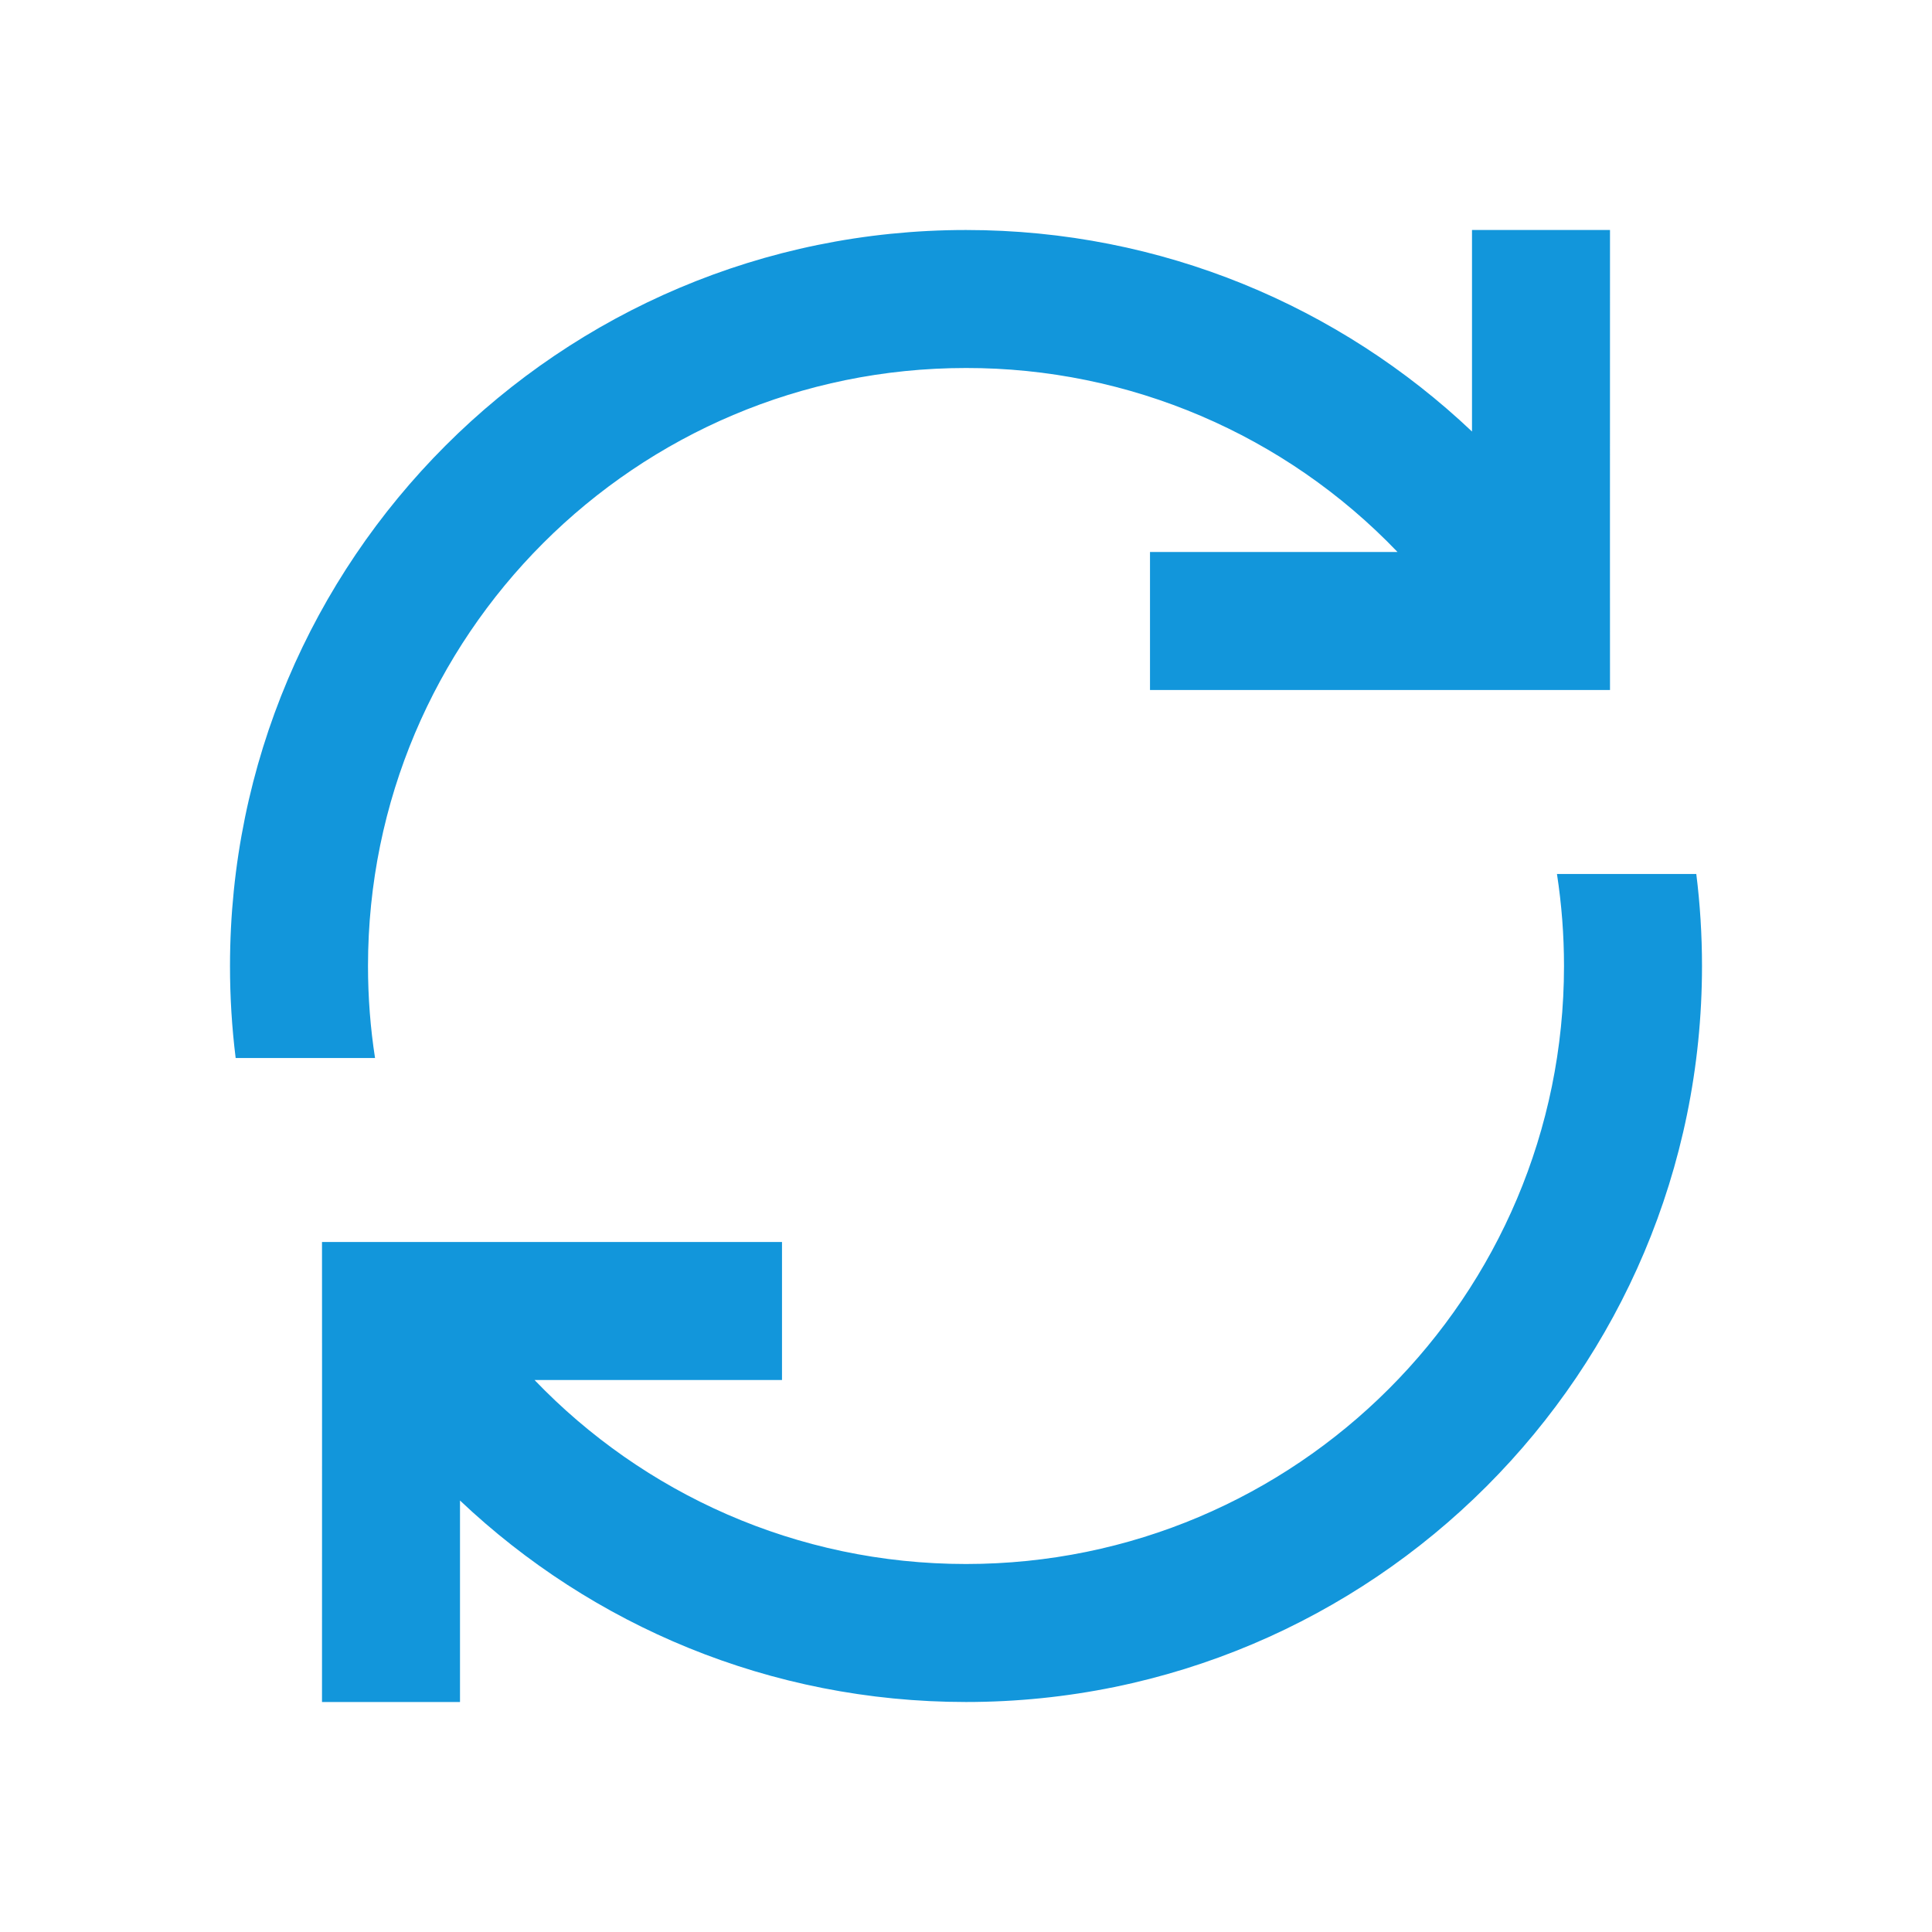
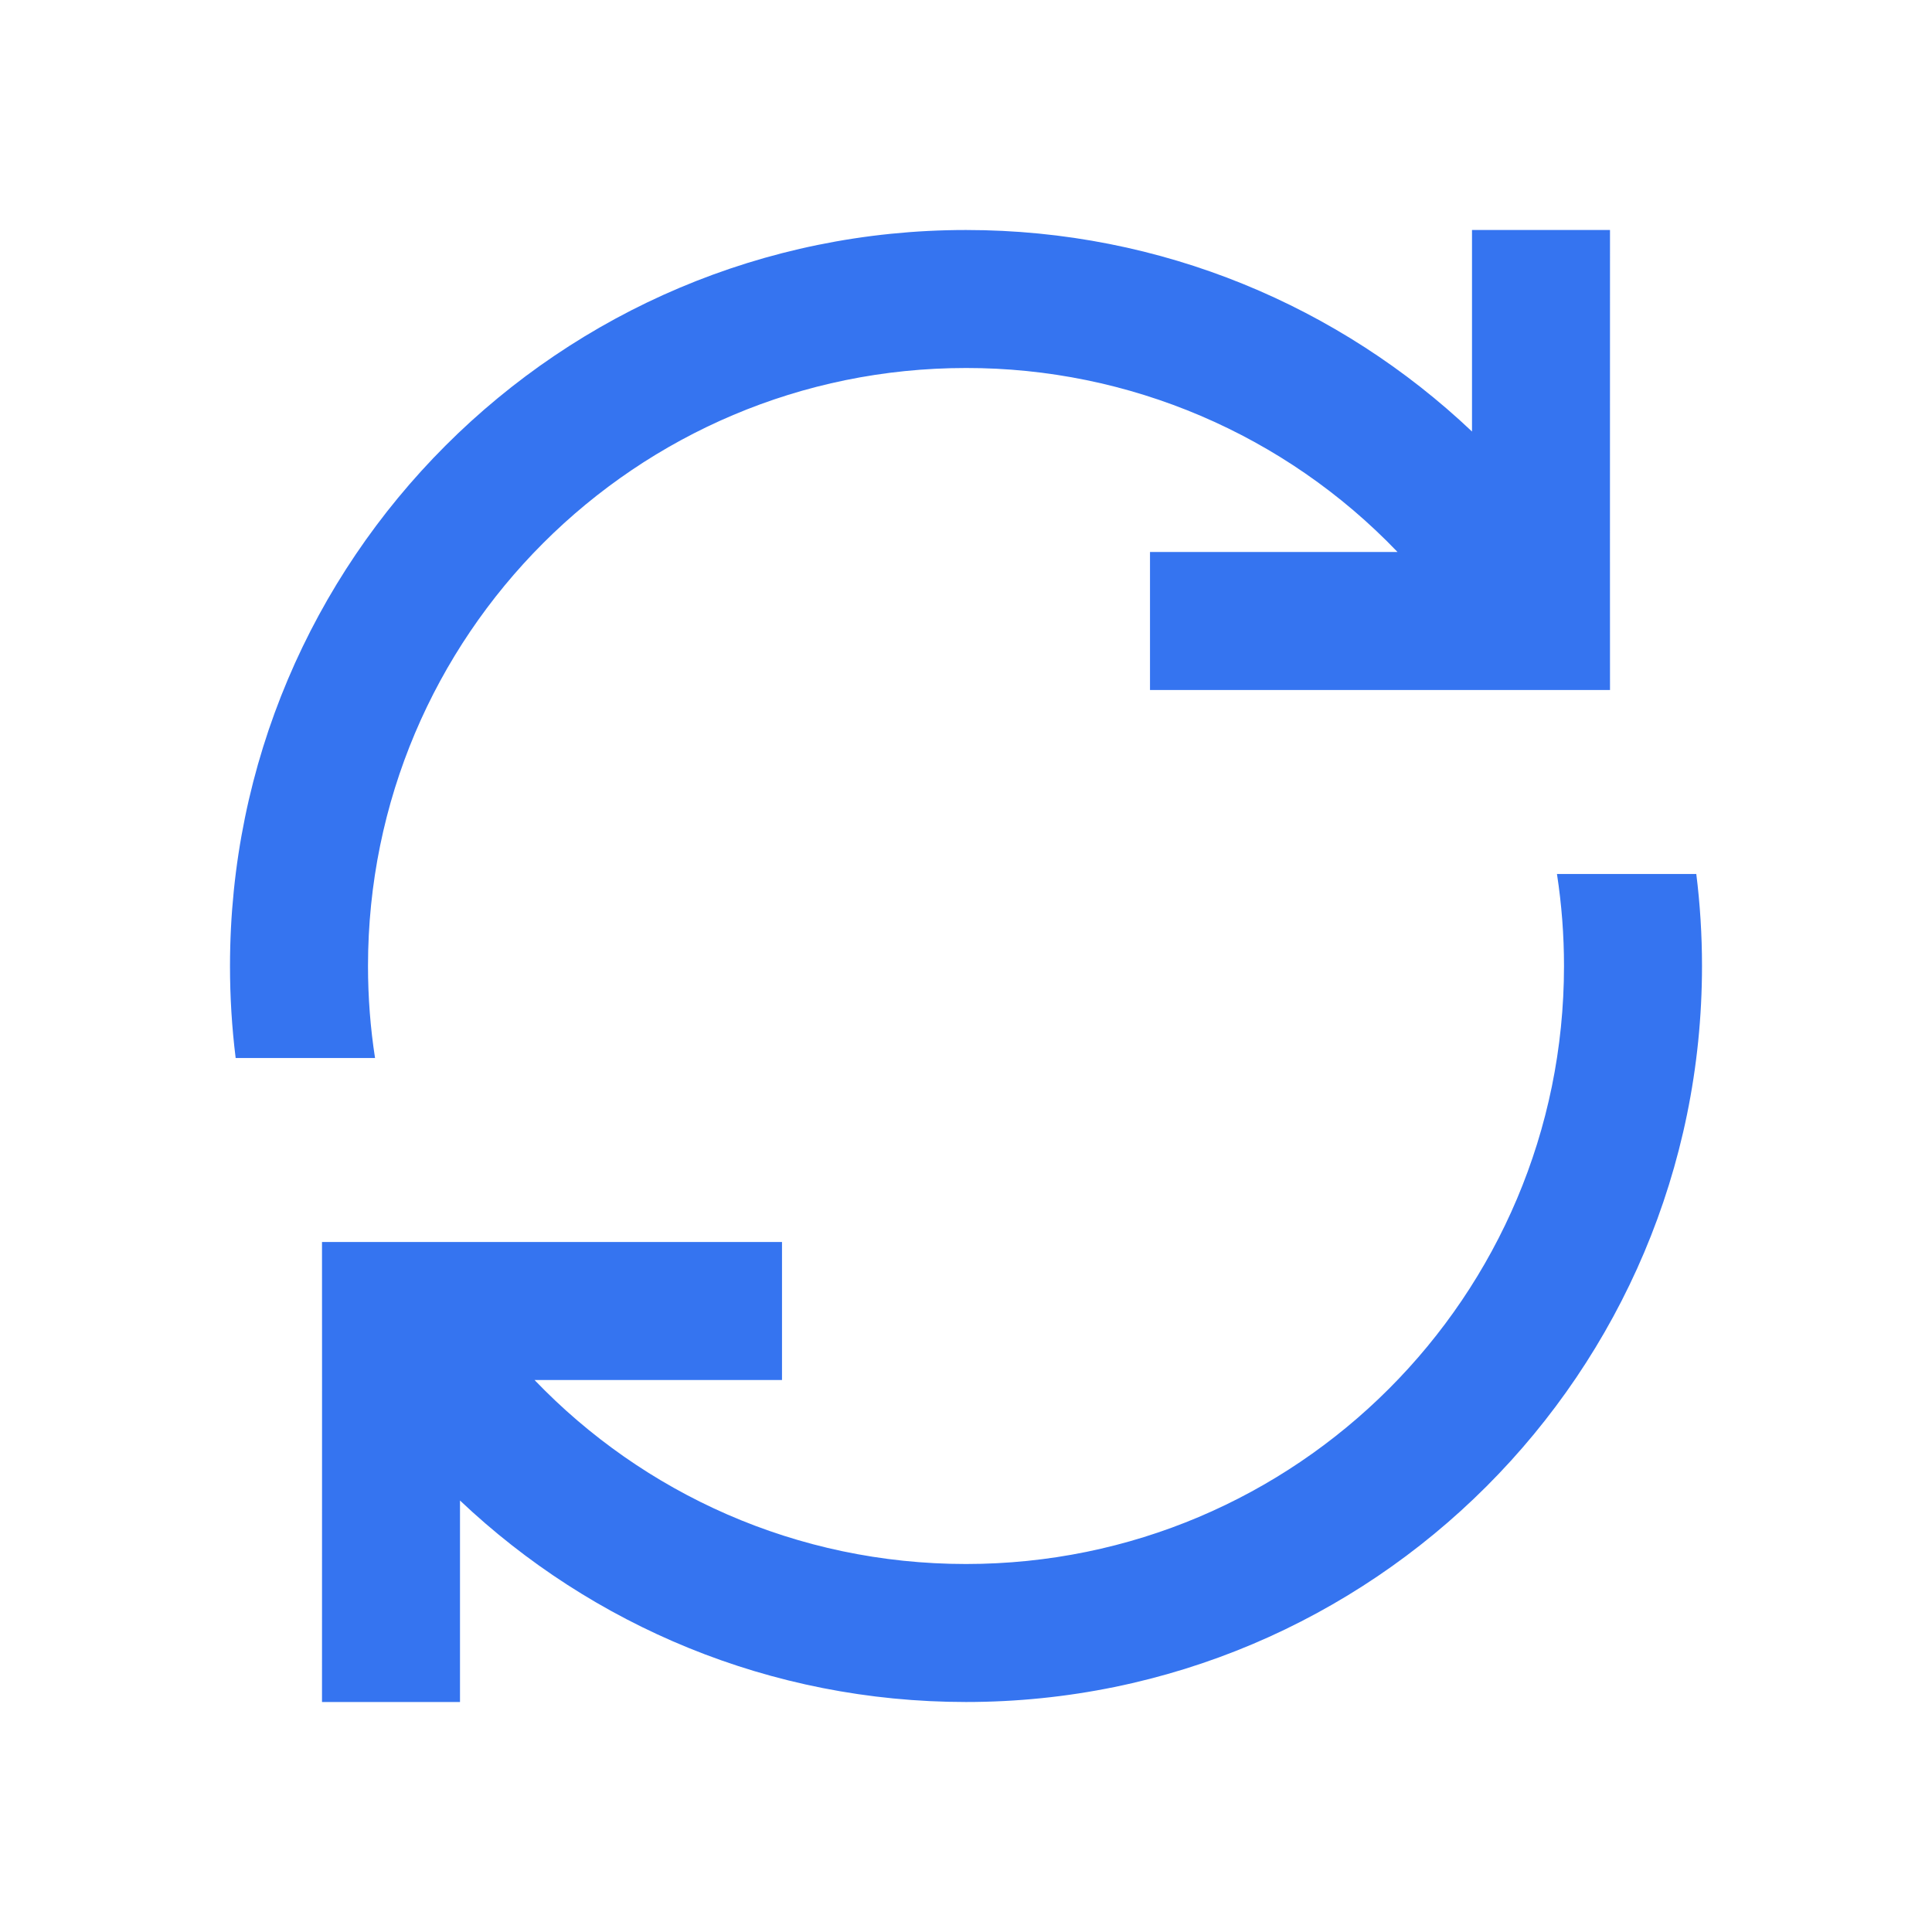
<svg xmlns="http://www.w3.org/2000/svg" t="1715601726832" class="icon" viewBox="0 0 1024 1024" version="1.1" p-id="9151" width="200" height="200">
-   <path d="M899.072 463.238c1.999 15.97 3.023 32.256 3.023 48.762 0 215.454-174.641 390.095-390.095 390.095-103.863 0-198.266-40.594-268.19-106.789V902.095H170.667l0.024-170.667L170.667 658.286h243.81v73.143h-131.17c57.685 60.123 138.825 97.524 228.693 97.524 175.055 0 316.952-141.897 316.952-316.952a319.39 319.39 0 0 0-3.73-48.762h73.874zM853.333 121.905l-0.024 170.667L853.333 365.714H609.524v-73.143h131.194A316.026 316.026 0 0 0 512 195.048C336.945 195.048 195.048 336.945 195.048 512c0 16.579 1.268 32.89 3.73 48.762h-73.874A393.947 393.947 0 0 1 121.905 512c0-215.454 174.641-390.095 390.095-390.095 103.863 0 198.29 40.619 268.19 106.813V121.905h73.143z" p-id="9152" fill="#1296db" />
+   <path d="M899.072 463.238c1.999 15.97 3.023 32.256 3.023 48.762 0 215.454-174.641 390.095-390.095 390.095-103.863 0-198.266-40.594-268.19-106.789V902.095H170.667l0.024-170.667L170.667 658.286h243.81v73.143h-131.17c57.685 60.123 138.825 97.524 228.693 97.524 175.055 0 316.952-141.897 316.952-316.952a319.39 319.39 0 0 0-3.73-48.762h73.874zM853.333 121.905l-0.024 170.667L853.333 365.714H609.524v-73.143h131.194A316.026 316.026 0 0 0 512 195.048C336.945 195.048 195.048 336.945 195.048 512c0 16.579 1.268 32.89 3.73 48.762h-73.874A393.947 393.947 0 0 1 121.905 512c0-215.454 174.641-390.095 390.095-390.095 103.863 0 198.29 40.619 268.19 106.813V121.905h73.143z" p-id="9152" fill="#3574F0" />
</svg>
